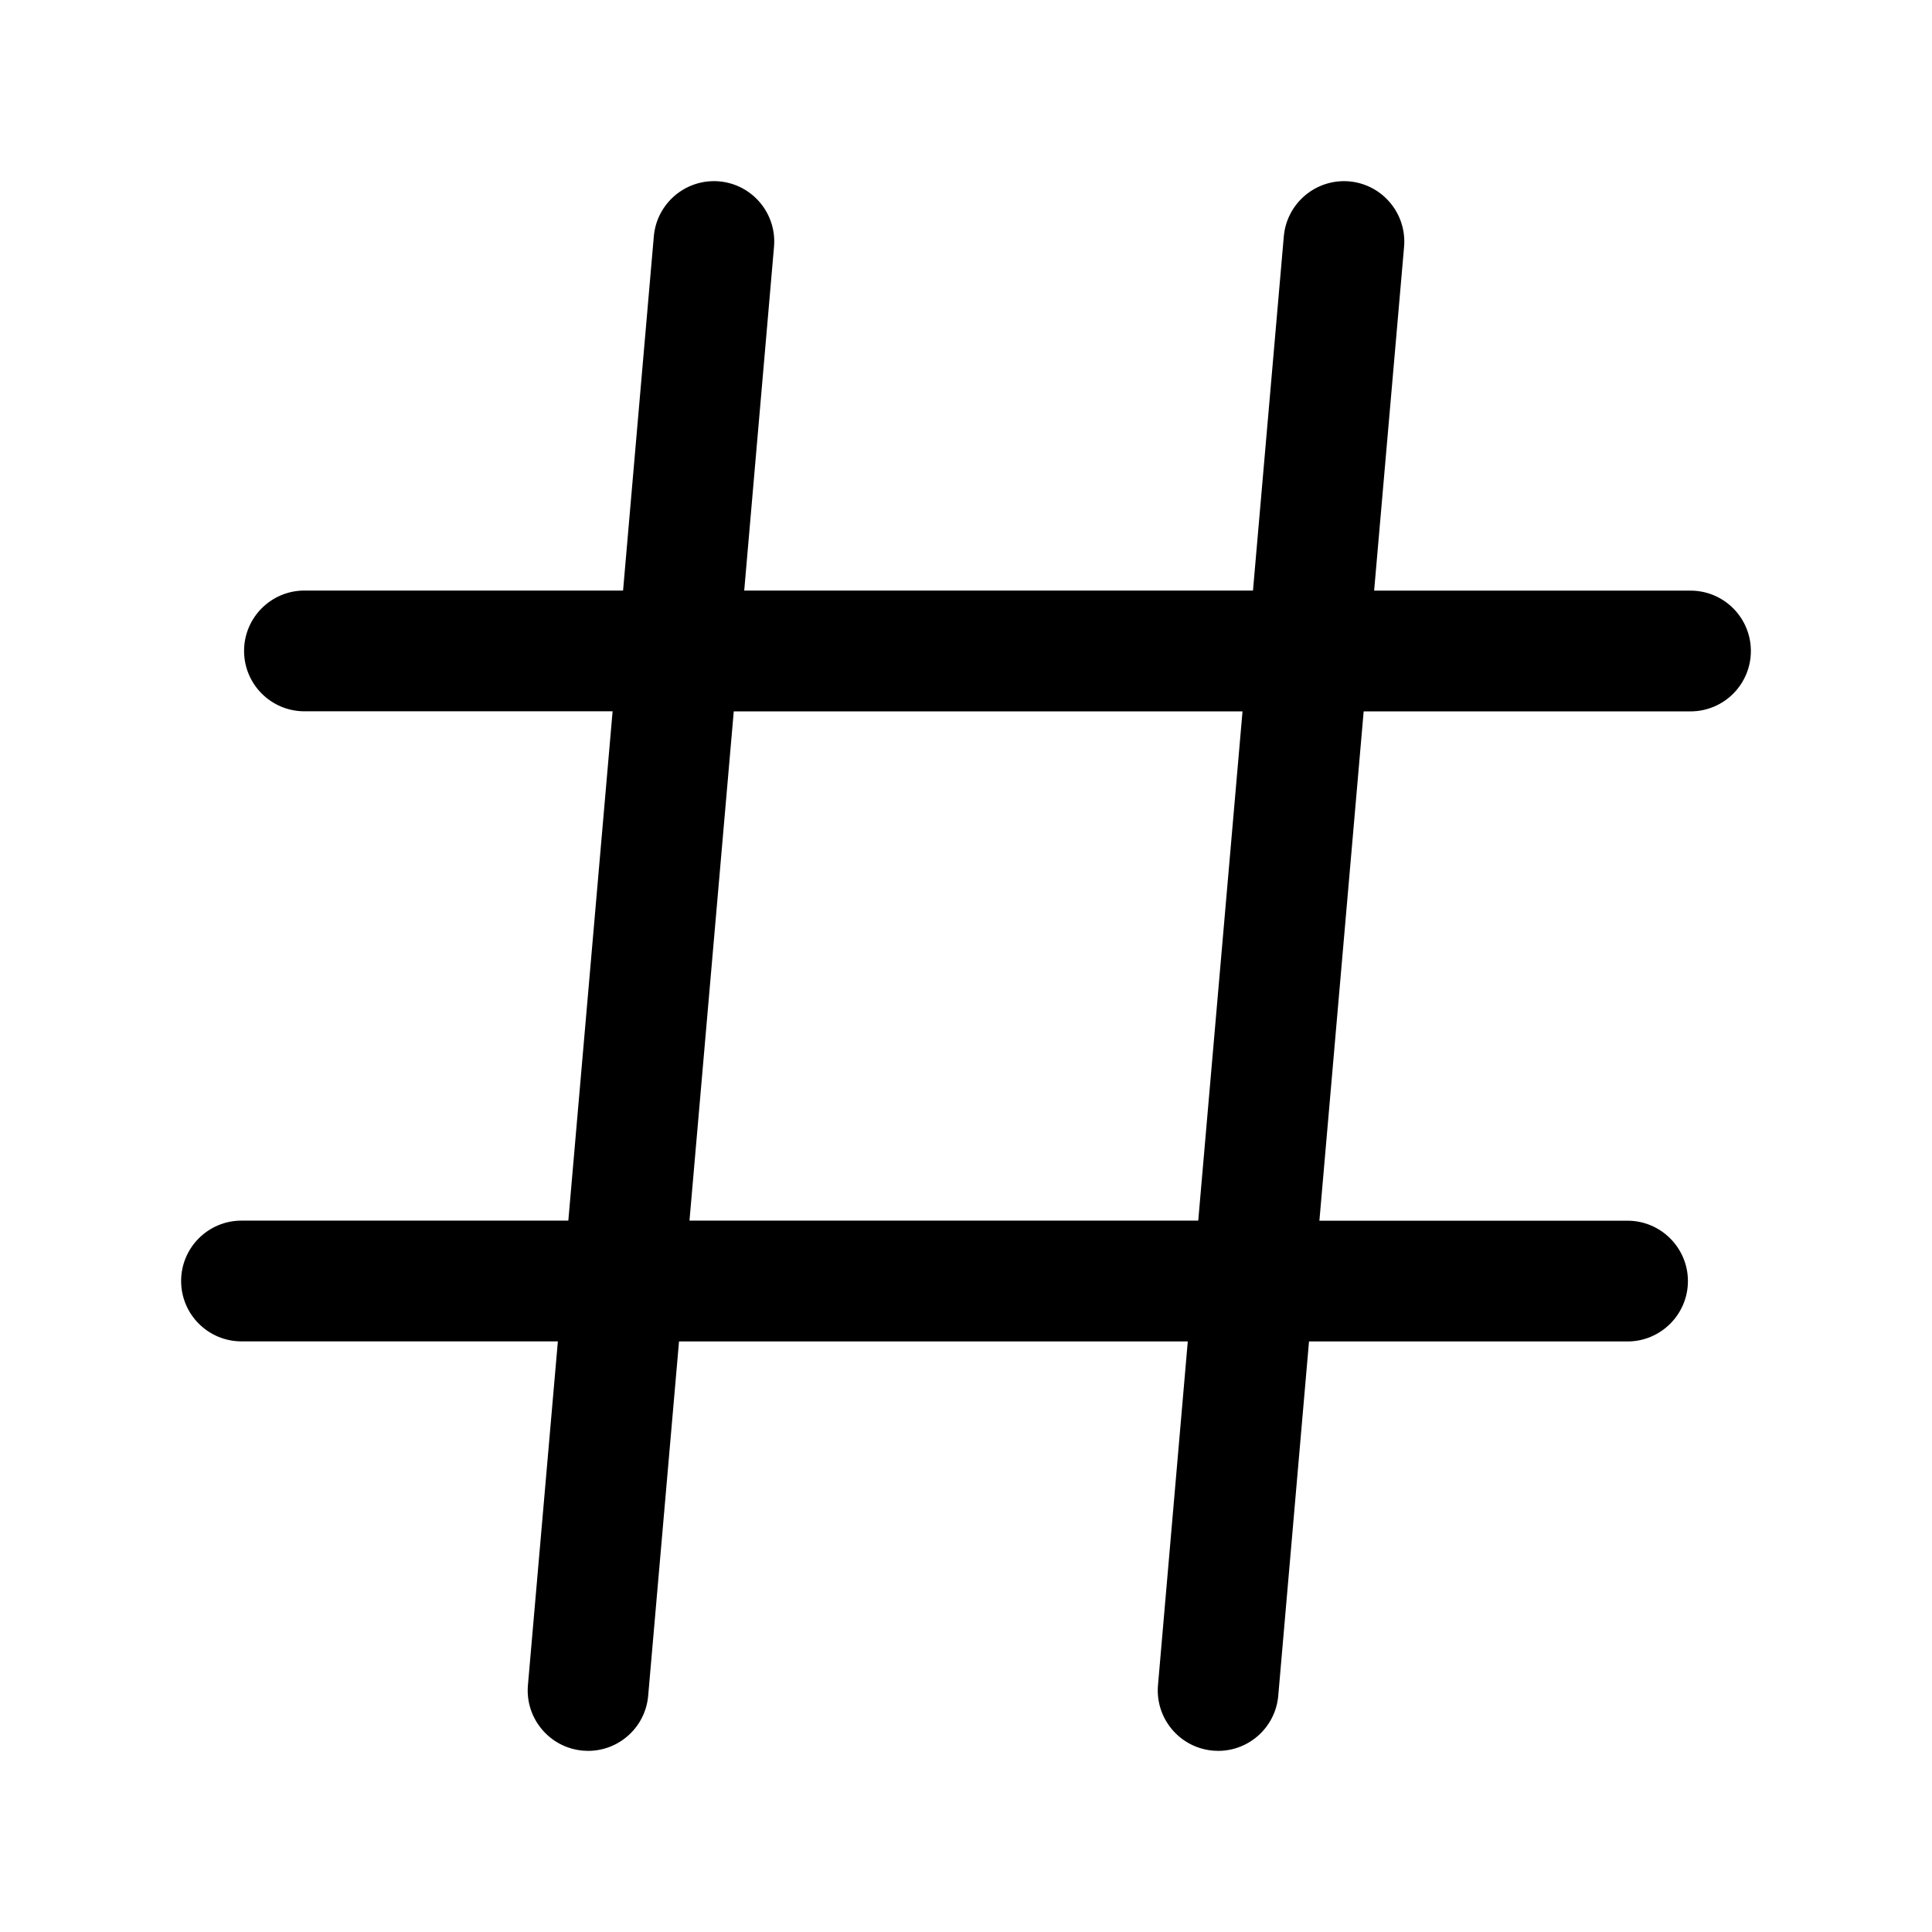
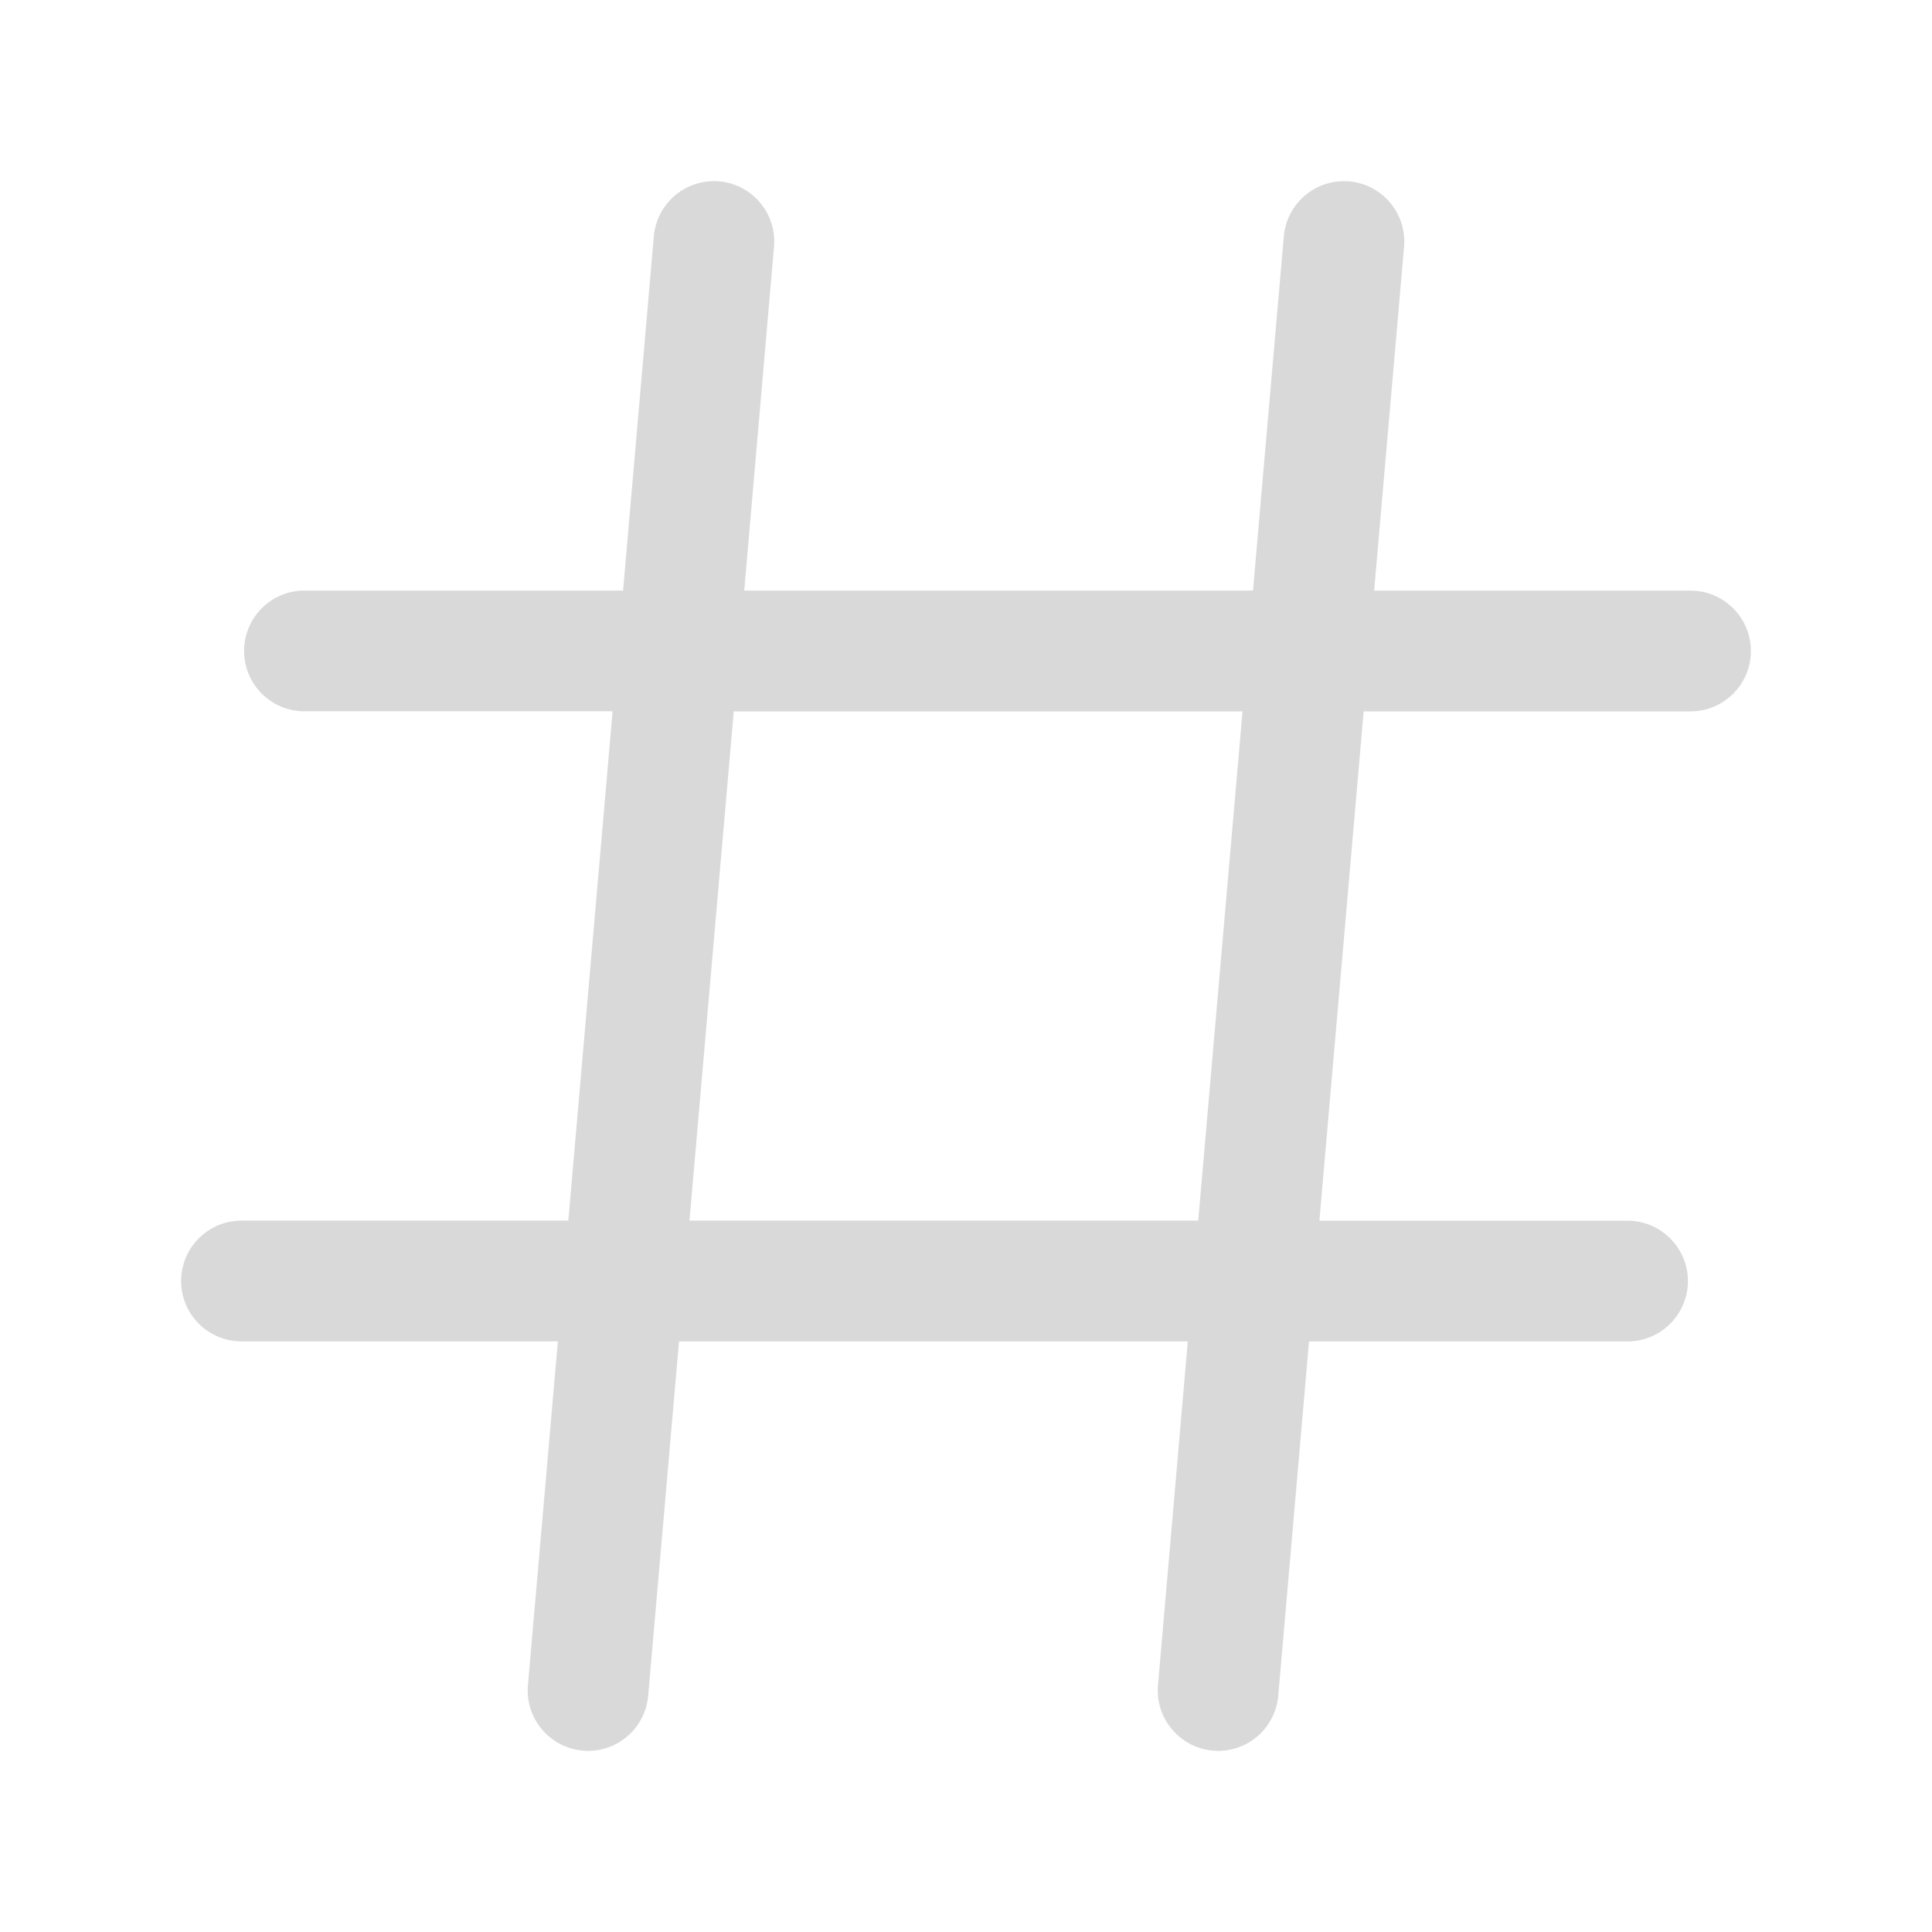
- <svg xmlns="http://www.w3.org/2000/svg" viewBox="0 0 24 24" aria-hidden="true">
+ <svg xmlns="http://www.w3.org/2000/svg" fill="#d9d9d9" viewBox="0 0 24 24" aria-hidden="true">
  <path d="M21 7.337h-3.93l.372-4.272a.751.751 0 0 0-.682-.812.752.752 0 0 0-.812.683l-.383 4.4h-6.32l.37-4.27a.75.75 0 0 0-.68-.813.751.751 0 0 0-.813.683l-.382 4.4H3.782a.75.75 0 0 0 0 1.5H7.61l-.55 6.327H3a.75.75 0 0 0 0 1.5h3.93l-.372 4.272a.751.751 0 0 0 .682.812l.066.003a.75.75 0 0 0 .746-.686l.383-4.4h6.32l-.37 4.27a.751.751 0 0 0 .682.813l.066.003a.75.75 0 0 0 .746-.686l.382-4.4h3.957c.413 0 .75-.337.75-.75s-.337-.75-.75-.75H16.39l.55-6.327H21a.75.75 0 0 0 0-1.5zm-6.115 7.826h-6.32l.55-6.326h6.32l-.55 6.326z" />
</svg>
